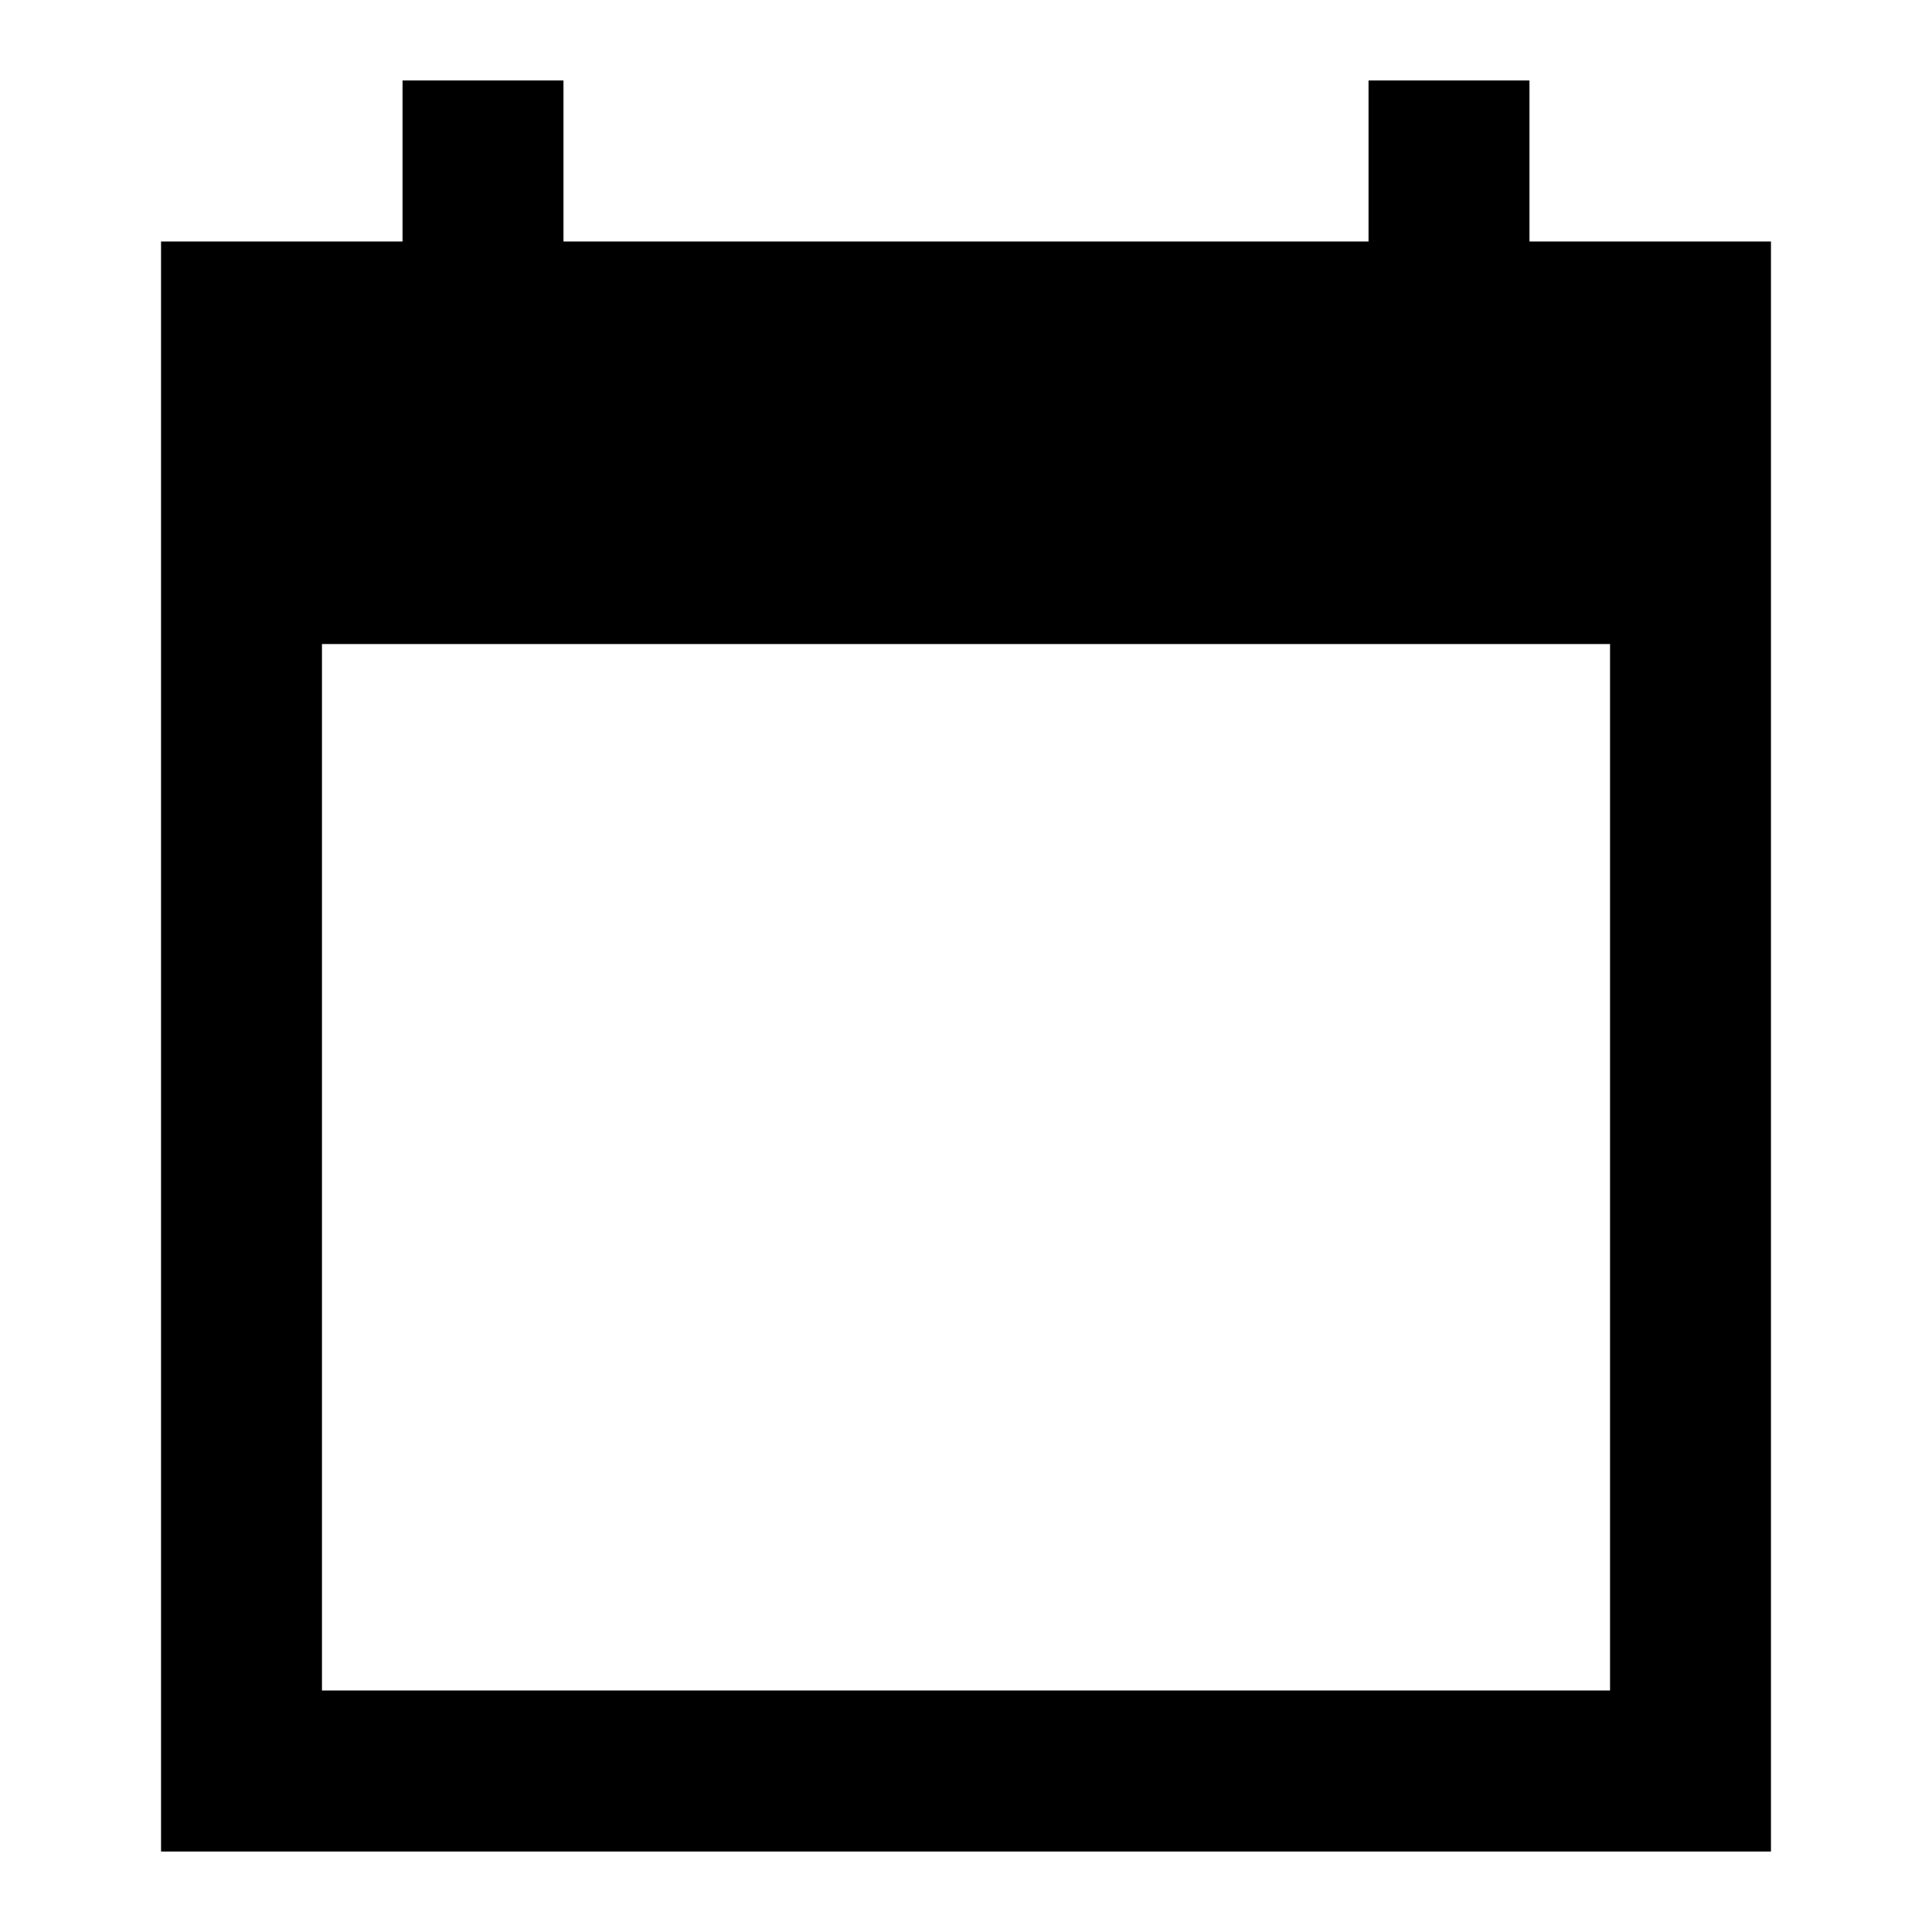
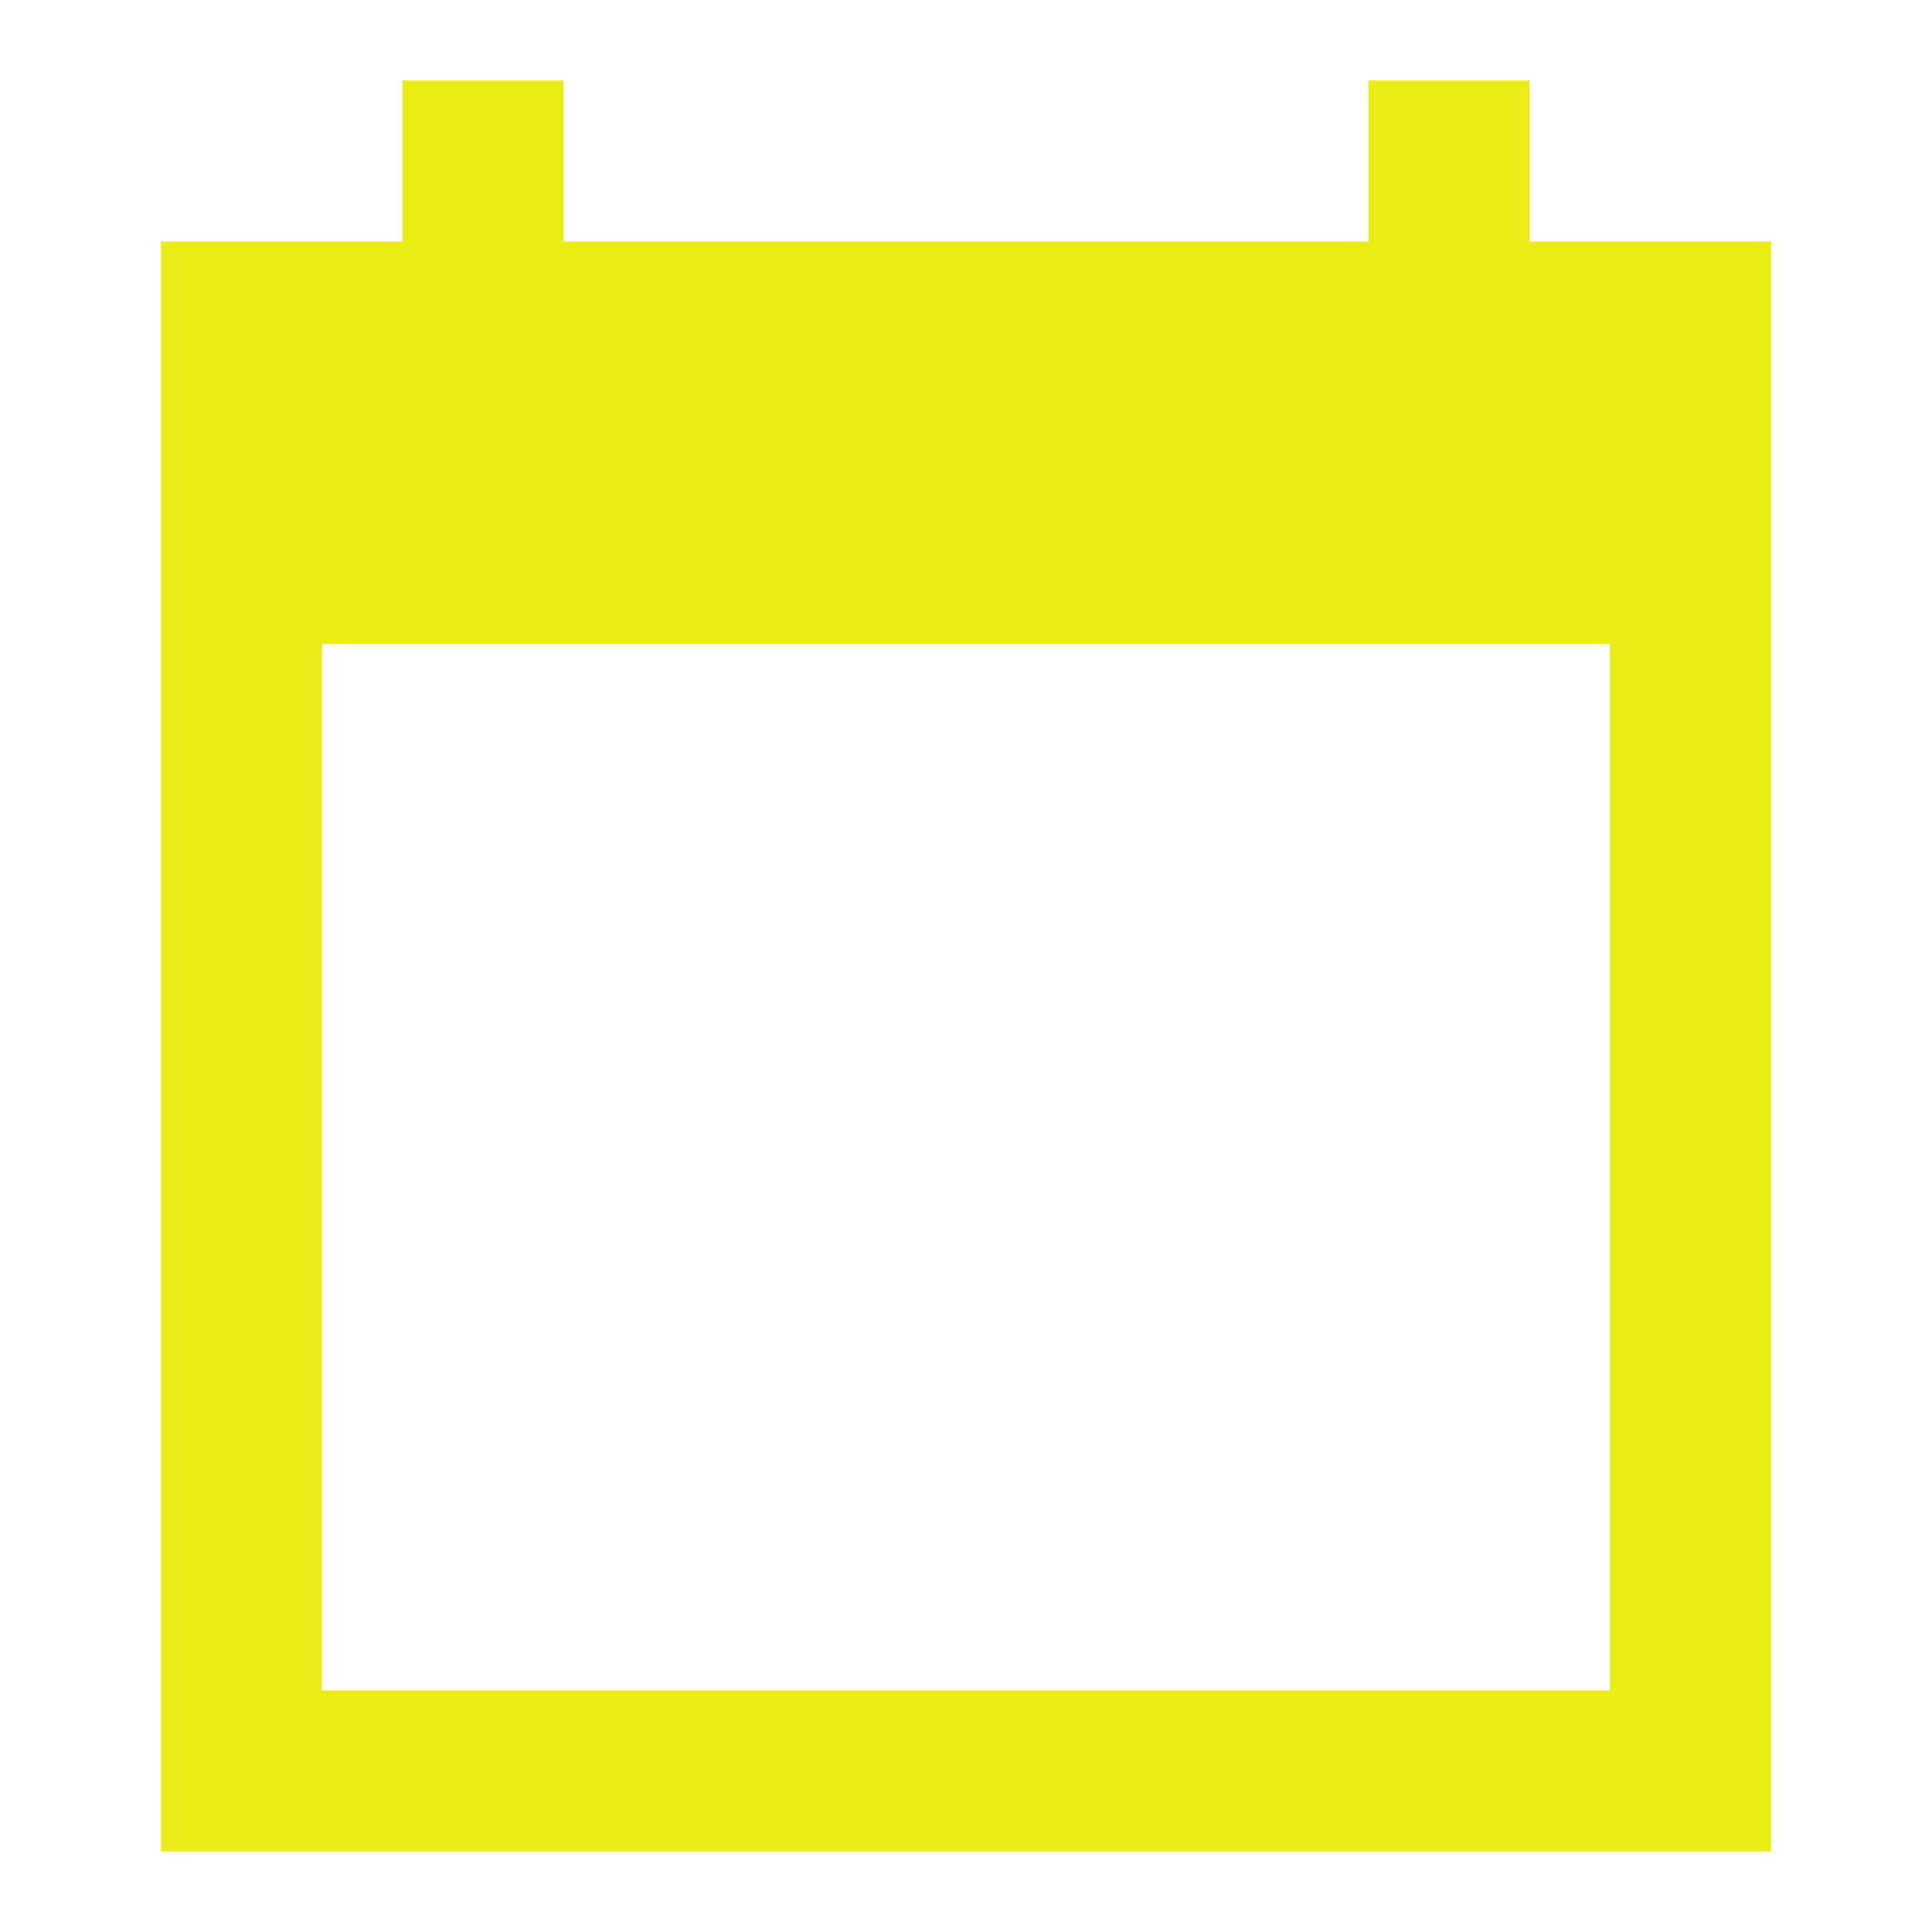
- <svg xmlns="http://www.w3.org/2000/svg" viewBox="0 0 24 24" fill="black" width="24px" height="24px">
+ <svg xmlns="http://www.w3.org/2000/svg" viewBox="0 0 24 24" fill="#ebeb15" width="24px" height="24px">
  <path d="M0 0h24v24H0V0z" fill="none" />
  <path d="M22 3h-3V1h-2v2H7V1H5v2H2v20h20V3zm-2 18H4V8h16v13z" />
</svg>
